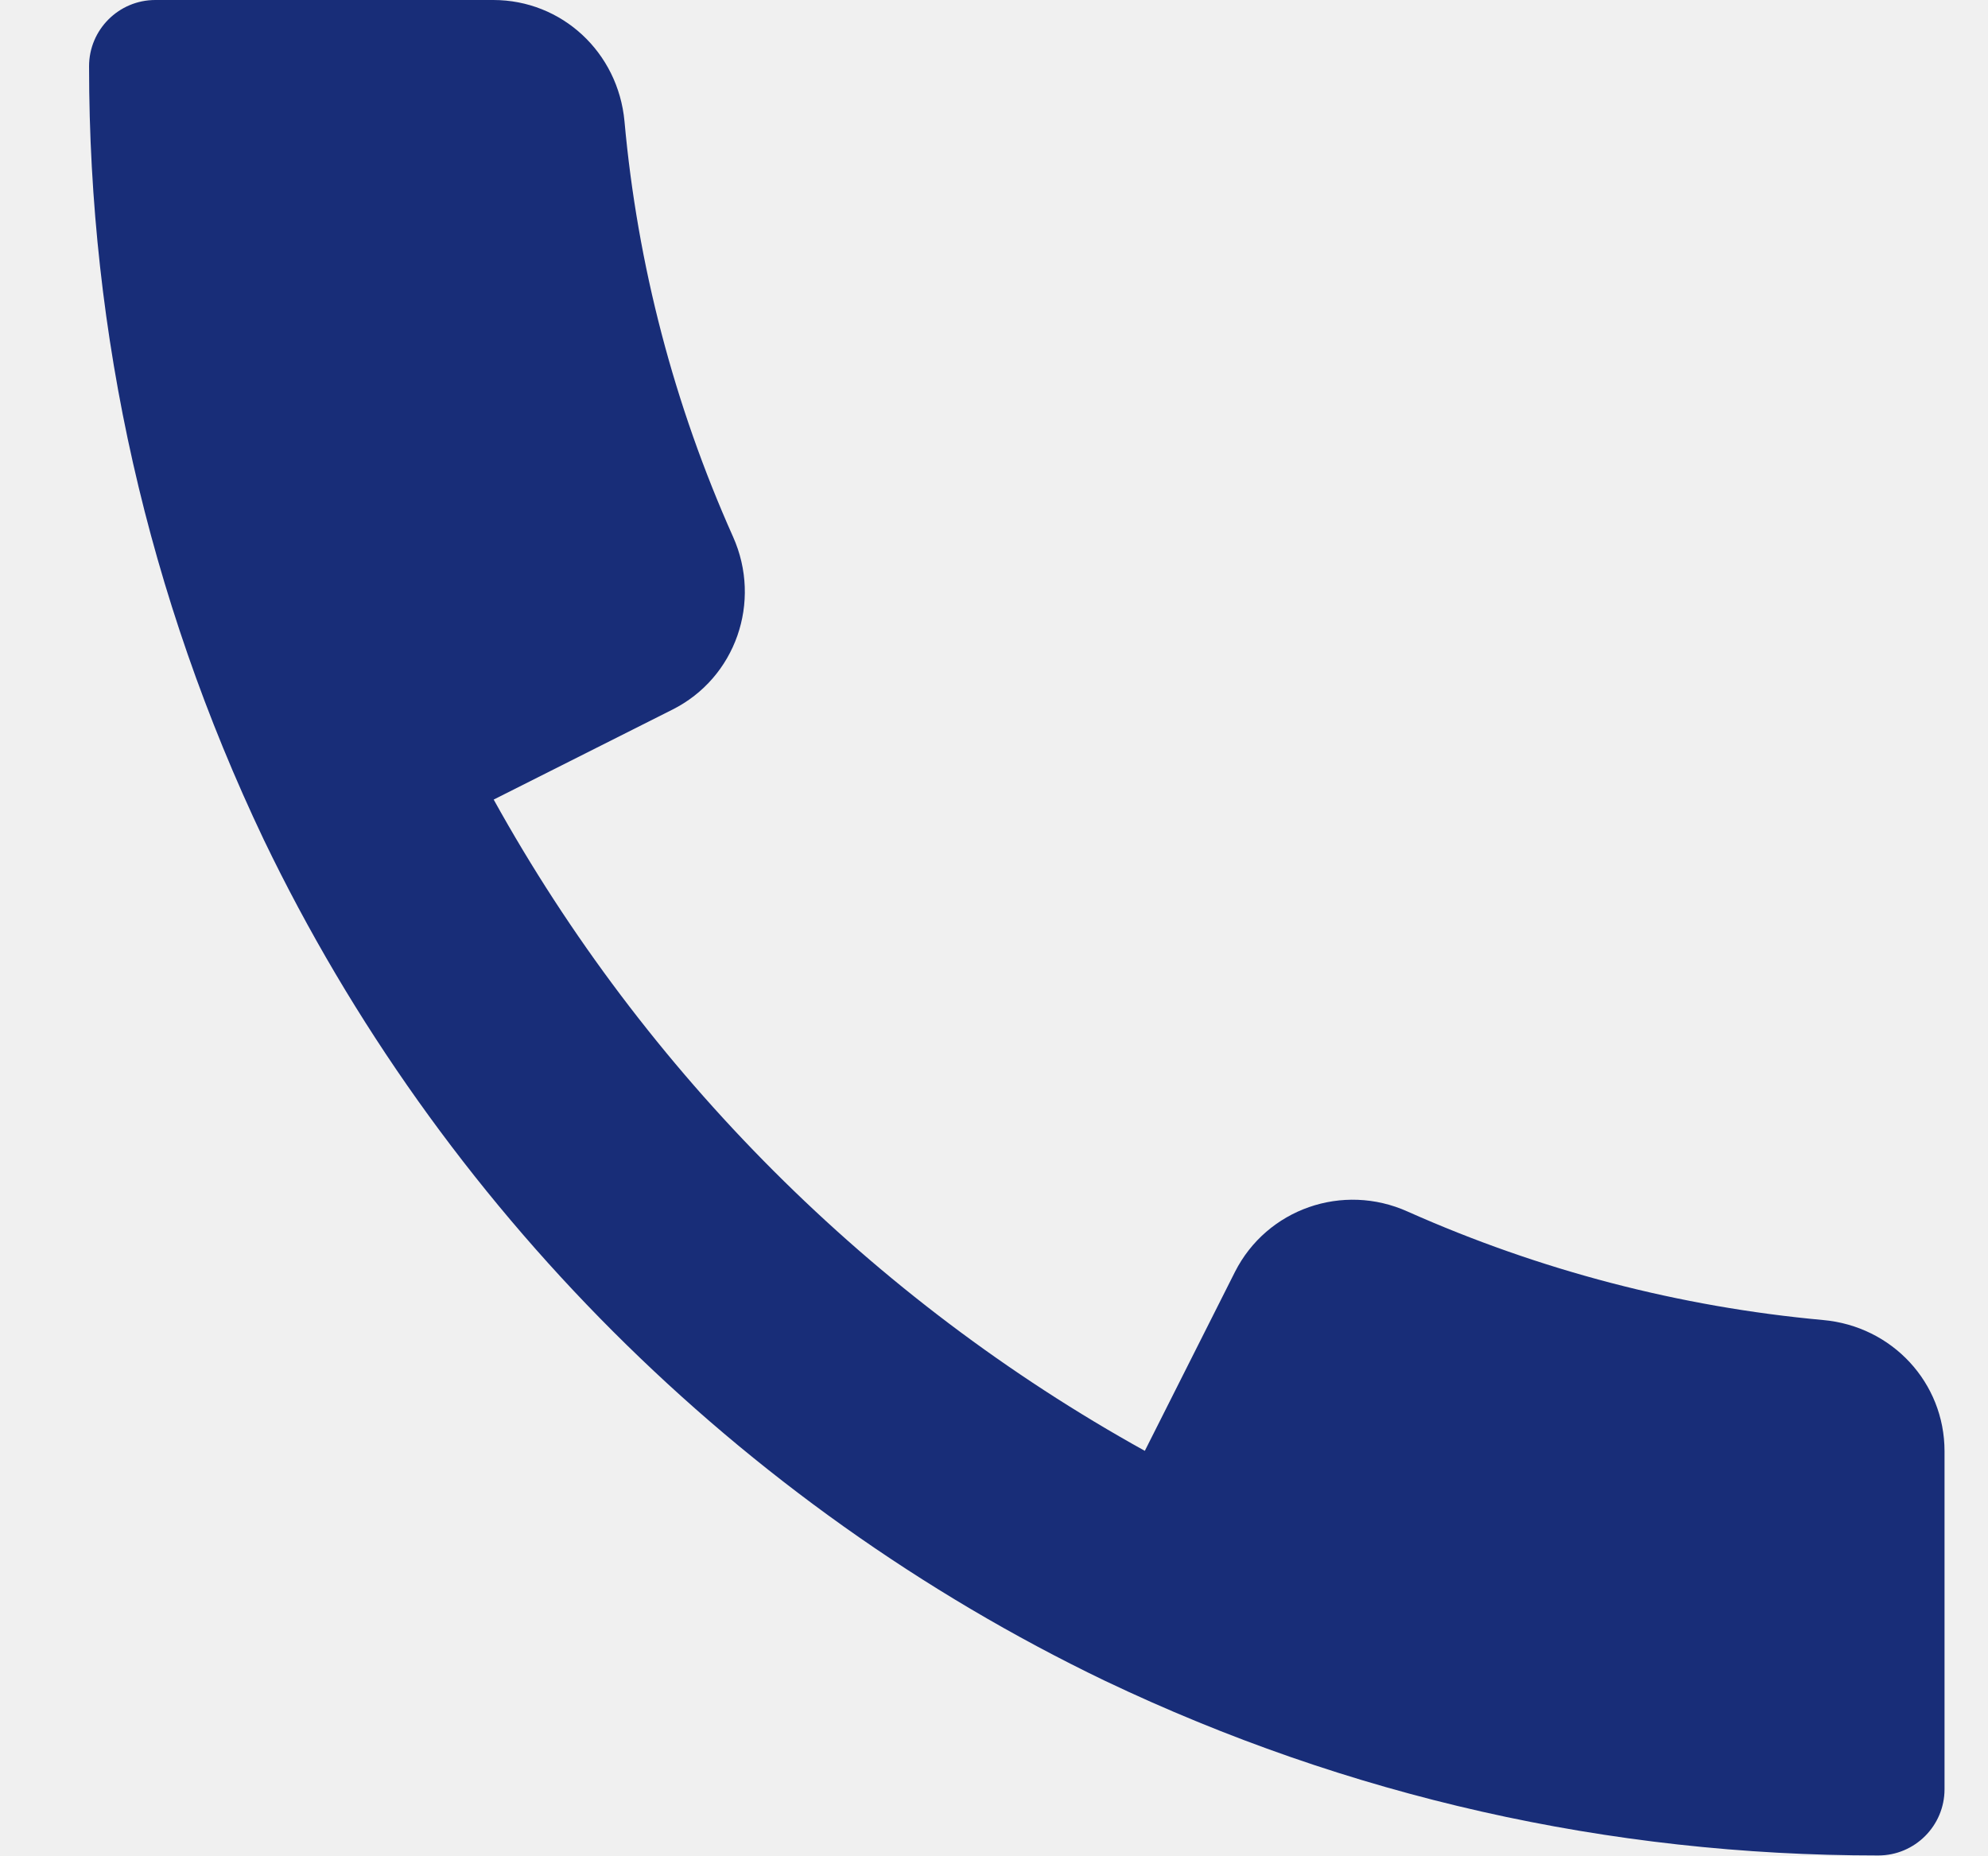
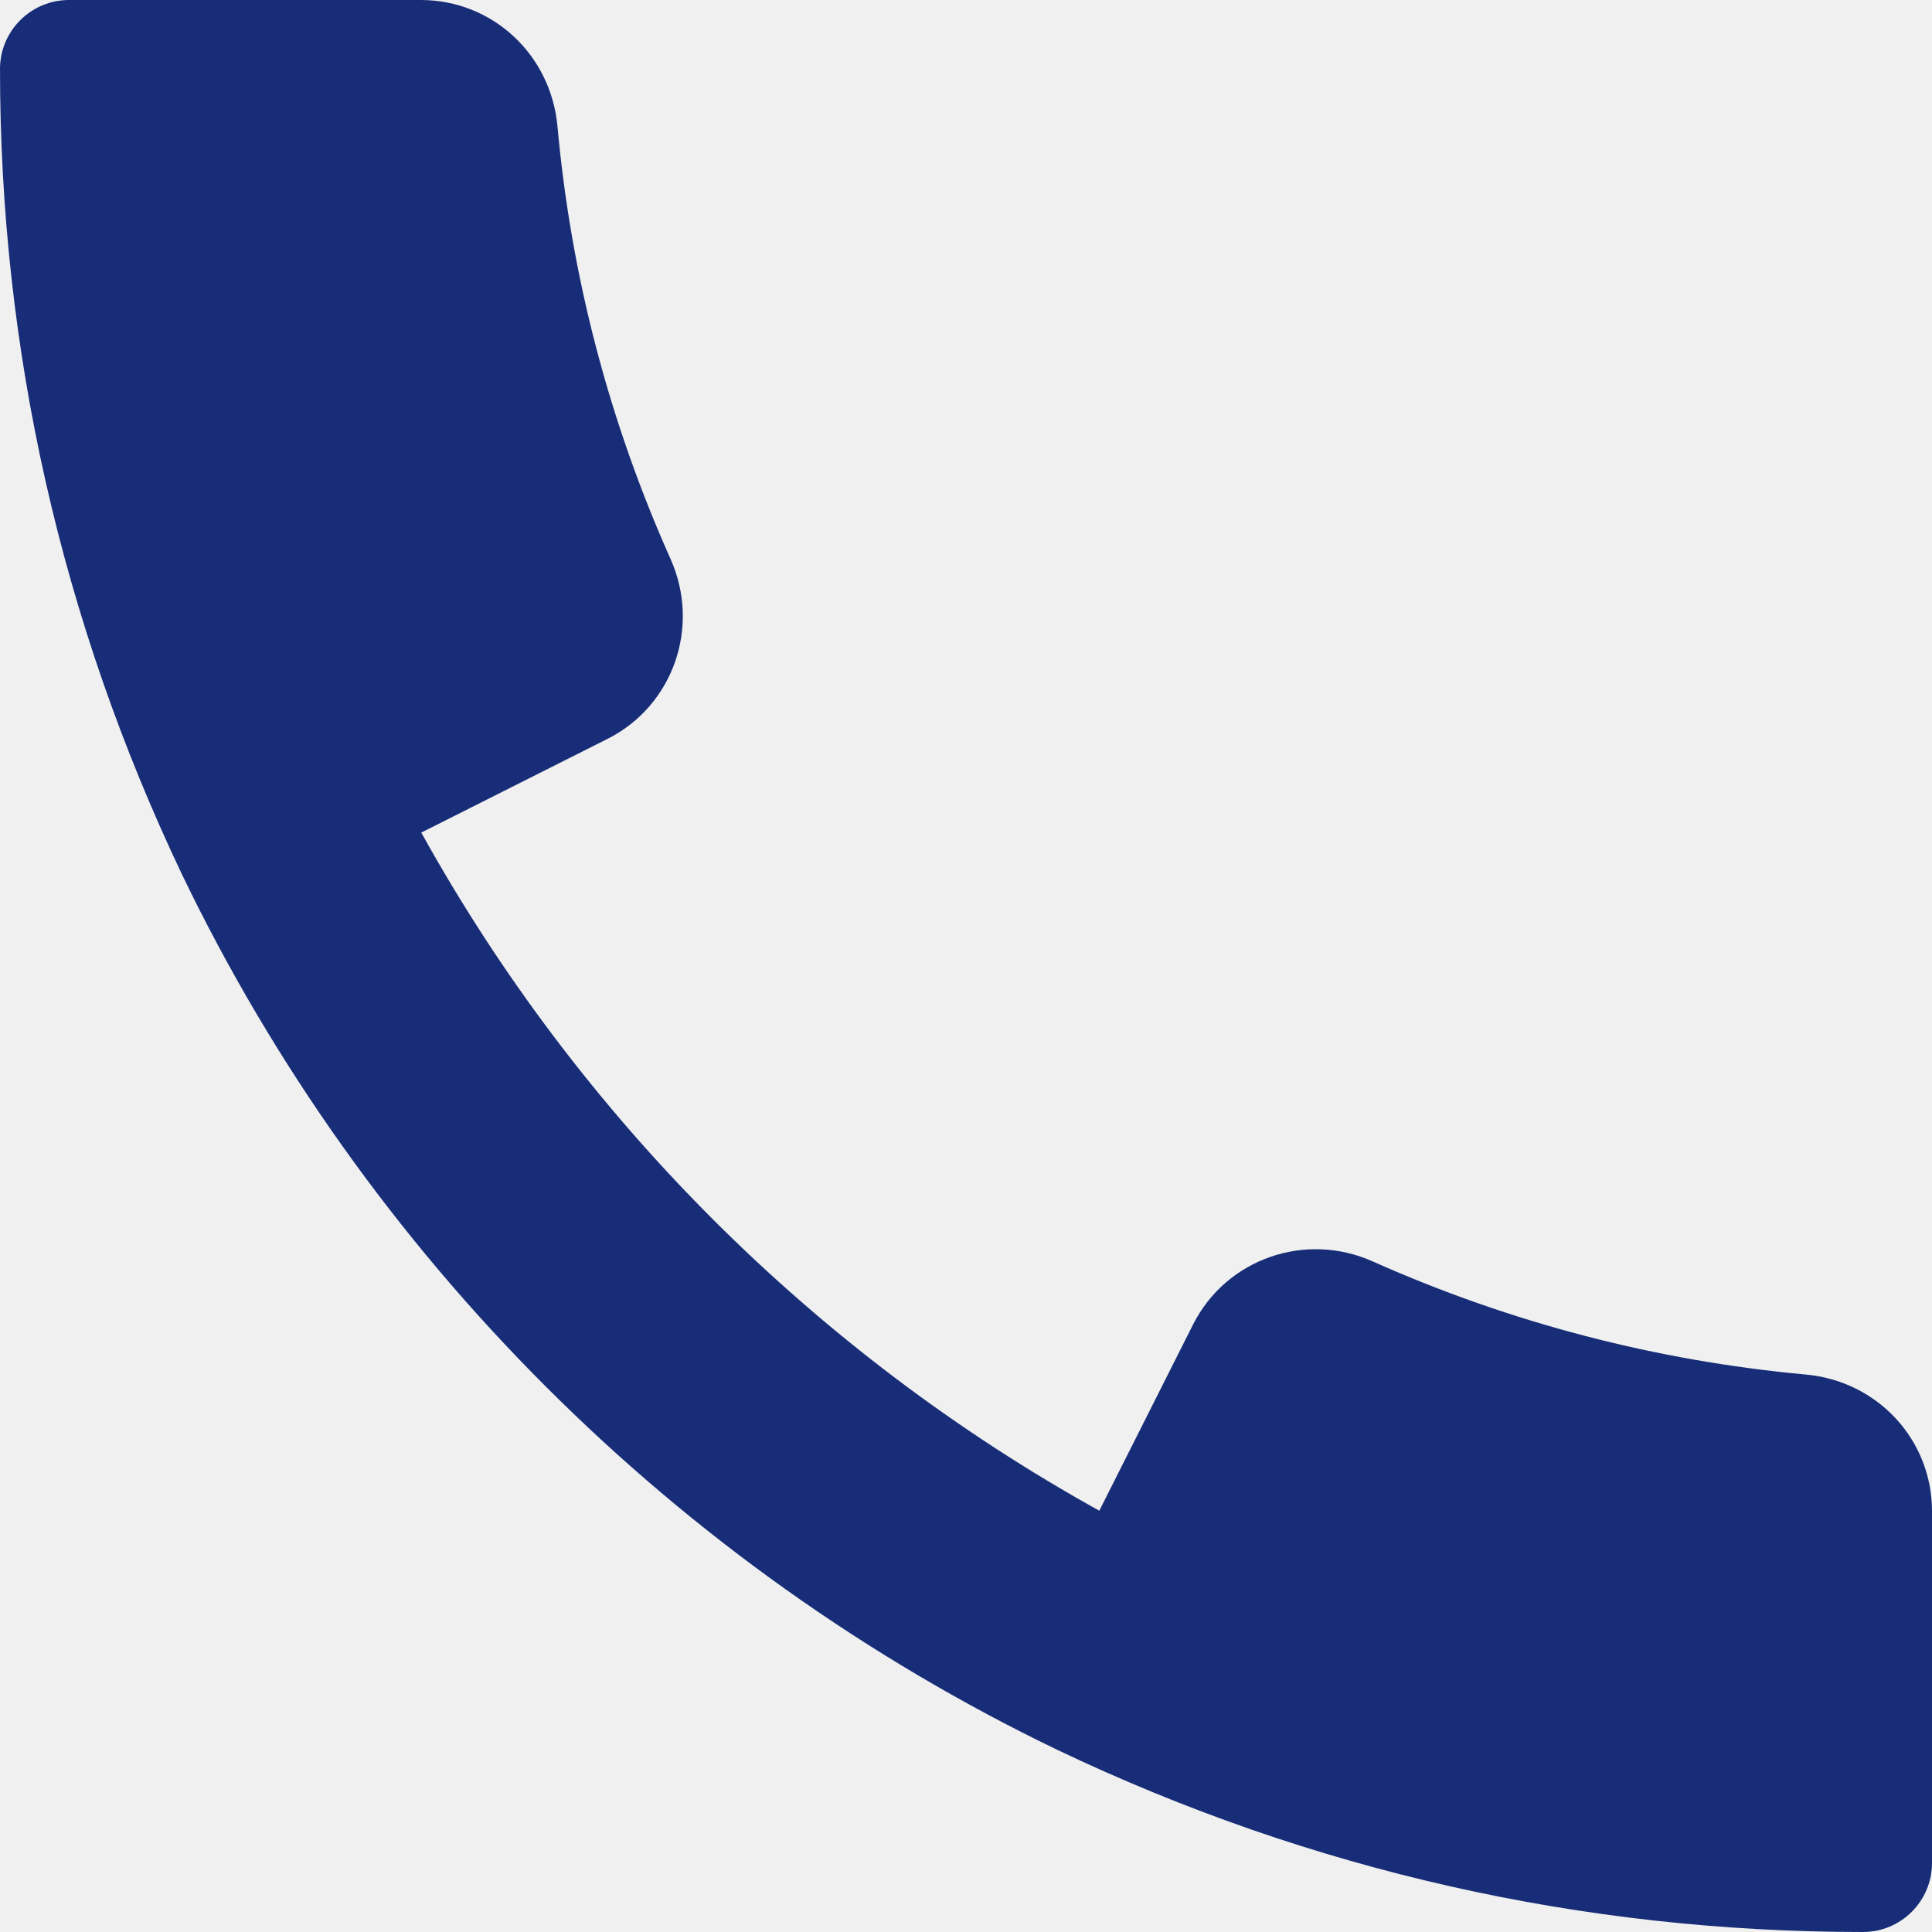
- <svg xmlns="http://www.w3.org/2000/svg" width="15" height="14" viewBox="0 0 15 14" fill="none">
-   <g clip-path="url(#clip0)">
-     <path d="M13.756 9.96C12.674 9.861 11.619 9.586 10.622 9.142C10.132 8.921 9.559 9.121 9.318 9.597L8.638 10.947C6.576 9.804 4.866 8.093 3.725 6.033L5.074 5.354C5.55 5.115 5.751 4.542 5.531 4.05C5.086 3.054 4.81 2 4.712 0.916C4.664 0.394 4.239 0 3.722 0H1.172C0.896 0 0.672 0.224 0.672 0.5C0.672 2.536 1.116 4.499 1.991 6.337C3.32 9.099 5.573 11.352 8.337 12.682C10.174 13.557 12.137 14 14.172 14C14.448 14 14.672 13.776 14.672 13.5V10.95C14.672 10.433 14.278 10.007 13.756 9.96Z" fill="#182D78" />
-   </g>
-   <defs>
-     <clipPath id="clip0">
-       <rect width="14" height="14" fill="white" transform="translate(0.671875)" />
-     </clipPath>
-   </defs>
+ <svg xmlns="http://www.w3.org/2000/svg" width="18" height="18" viewBox="0 0 18 18" fill="none">
+   <path d="M16.822 12.806C15.431 12.678 14.075 12.325 12.793 11.754C12.163 11.47 11.426 11.727 11.116 12.339L10.242 14.075C7.591 12.605 5.392 10.405 3.925 7.757L5.66 6.884C6.272 6.576 6.53 5.84 6.247 5.207C5.675 3.927 5.32 2.571 5.194 1.178C5.133 0.507 4.586 0 3.921 0H0.643C0.288 0 0 0.288 0 0.643C0 3.261 0.571 5.784 1.696 8.148C3.405 11.699 6.301 14.595 9.855 16.305C12.217 17.43 14.741 18 17.357 18C17.712 18 18 17.712 18 17.357V14.079C18 13.414 17.493 12.866 16.822 12.806Z" fill="#182D78" />
</svg>
